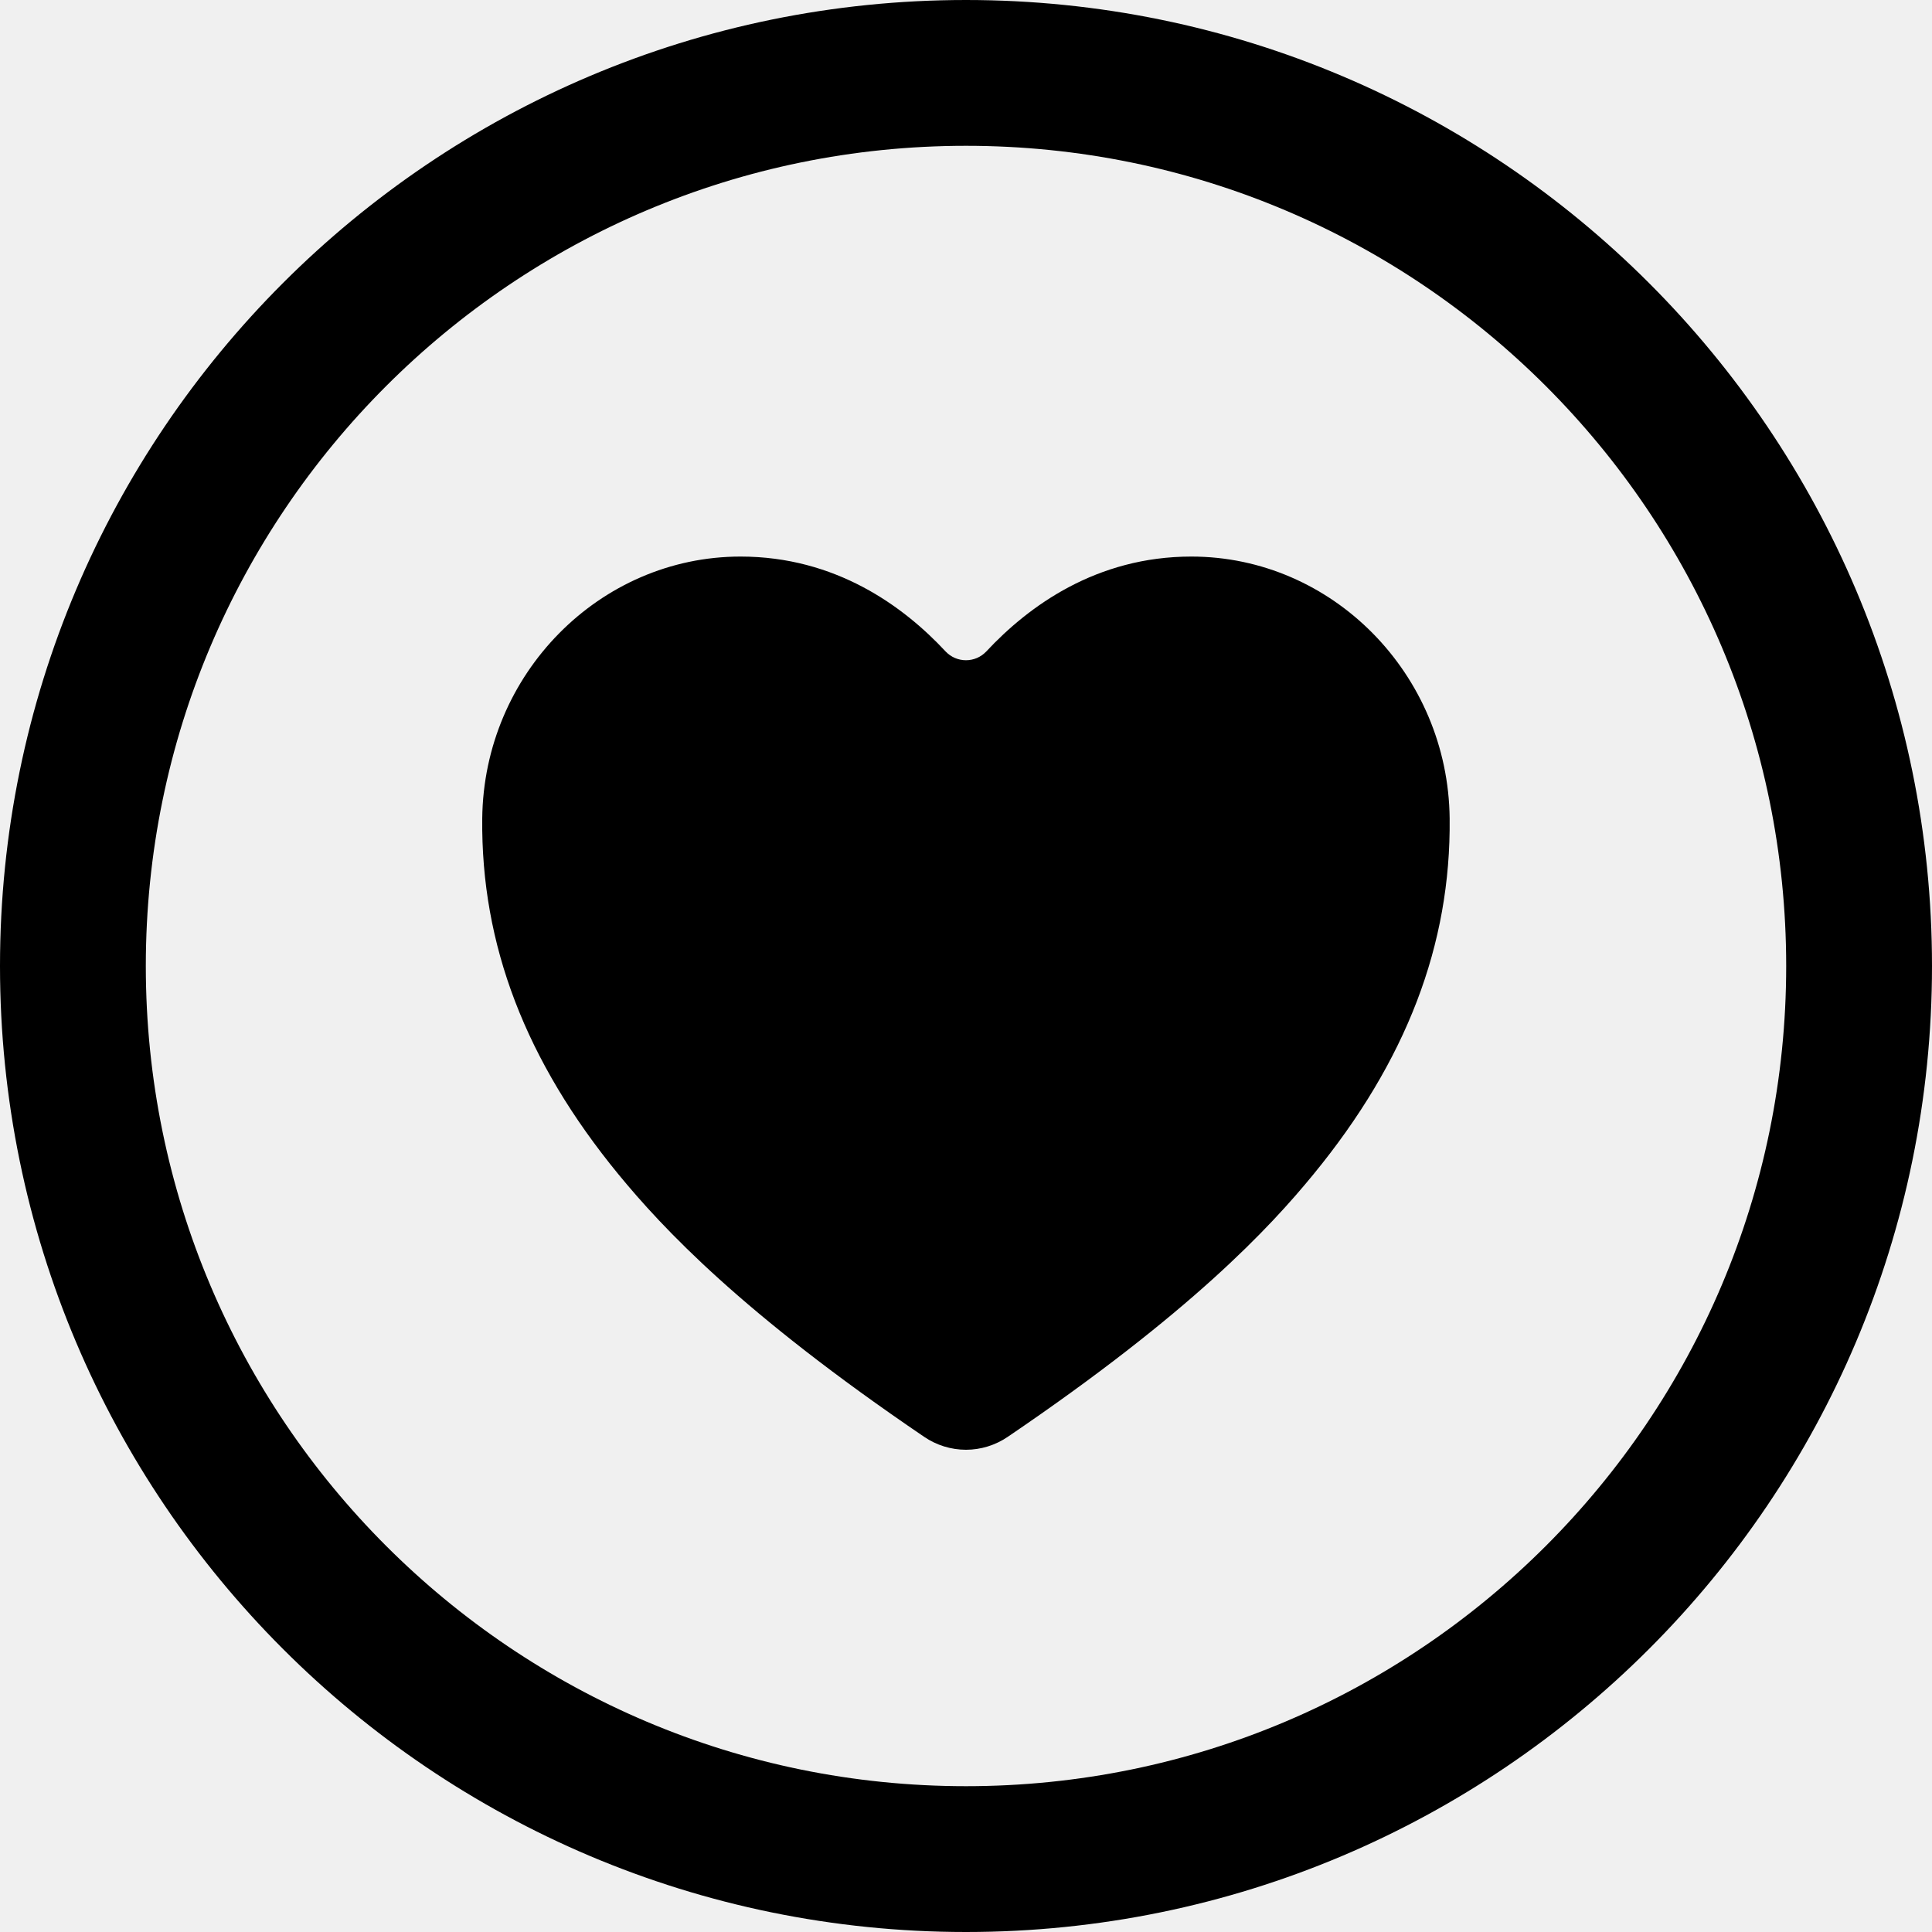
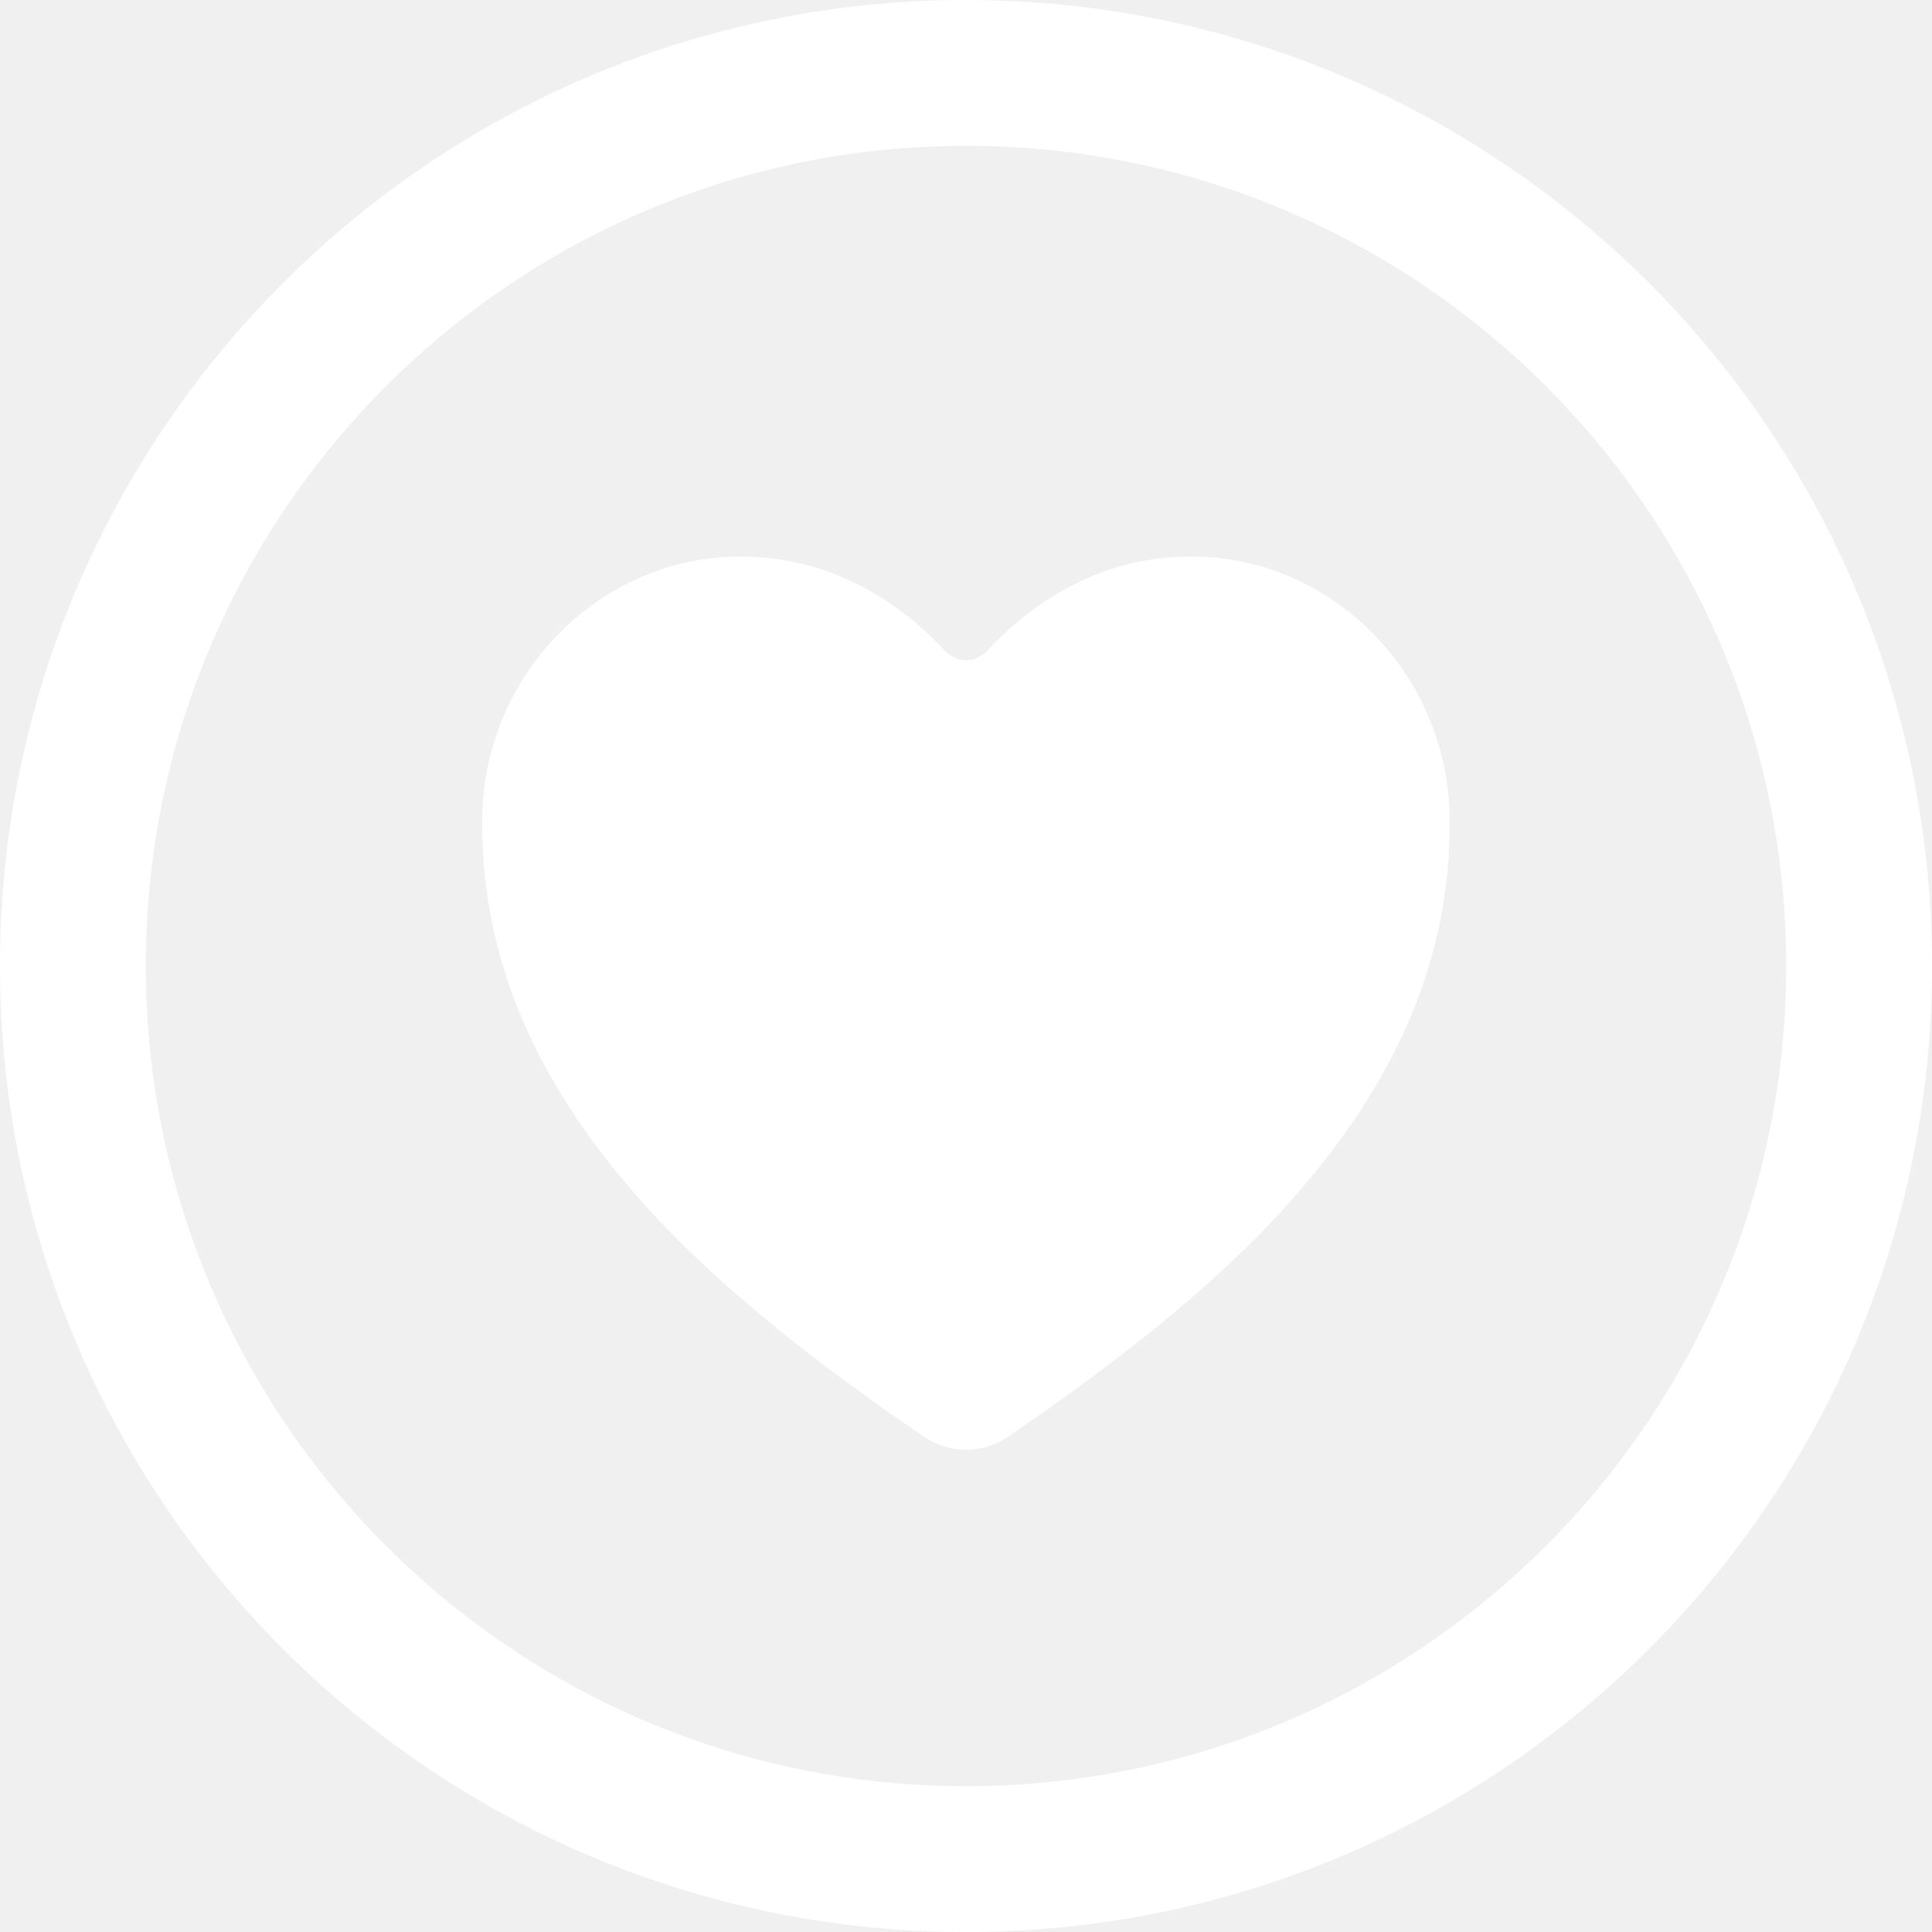
<svg xmlns="http://www.w3.org/2000/svg" width="53" height="53" viewBox="0 0 53 53" fill="none">
-   <path d="M51 26.5C51 12.974 40.026 2 26.5 2C12.974 2 2 12.974 2 26.5C2 40.026 12.974 51 26.5 51C40.026 51 51 40.026 51 26.5Z" stroke="black" stroke-width="4" stroke-miterlimit="10" />
-   <path d="M26.5 39.771C26.09 39.77 25.69 39.647 25.352 39.416C20.337 36.012 18.165 33.674 16.968 32.218C14.416 29.108 13.194 25.914 13.229 22.456C13.269 18.493 16.447 15.268 20.315 15.268C22.918 15.268 24.781 16.625 25.942 17.873C26.014 17.948 26.1 18.009 26.196 18.05C26.291 18.091 26.395 18.112 26.499 18.112C26.603 18.112 26.706 18.091 26.802 18.05C26.897 18.009 26.983 17.948 27.055 17.873C28.218 16.625 30.079 15.268 32.682 15.268C36.55 15.268 39.729 18.493 39.768 22.456C39.804 25.914 38.58 29.108 36.029 32.218C34.833 33.678 32.661 36.012 27.646 39.416C27.308 39.646 26.909 39.77 26.5 39.771Z" fill="black" />
+   <path d="M51 26.5C51 12.974 40.026 2 26.5 2C12.974 2 2 12.974 2 26.5C2 40.026 12.974 51 26.5 51C40.026 51 51 40.026 51 26.5Z" stroke="white" stroke-width="4" stroke-miterlimit="10" />
+   <path d="M26.5 39.771C26.09 39.77 25.69 39.647 25.352 39.416C20.337 36.012 18.165 33.674 16.968 32.218C14.416 29.108 13.194 25.914 13.229 22.456C13.269 18.493 16.447 15.268 20.315 15.268C22.918 15.268 24.781 16.625 25.942 17.873C26.014 17.948 26.1 18.009 26.196 18.05C26.291 18.091 26.395 18.112 26.499 18.112C26.603 18.112 26.706 18.091 26.802 18.05C26.897 18.009 26.983 17.948 27.055 17.873C28.218 16.625 30.079 15.268 32.682 15.268C36.55 15.268 39.729 18.493 39.768 22.456C39.804 25.914 38.58 29.108 36.029 32.218C34.833 33.678 32.661 36.012 27.646 39.416C27.308 39.646 26.909 39.77 26.5 39.771Z" fill="white" />
</svg>
